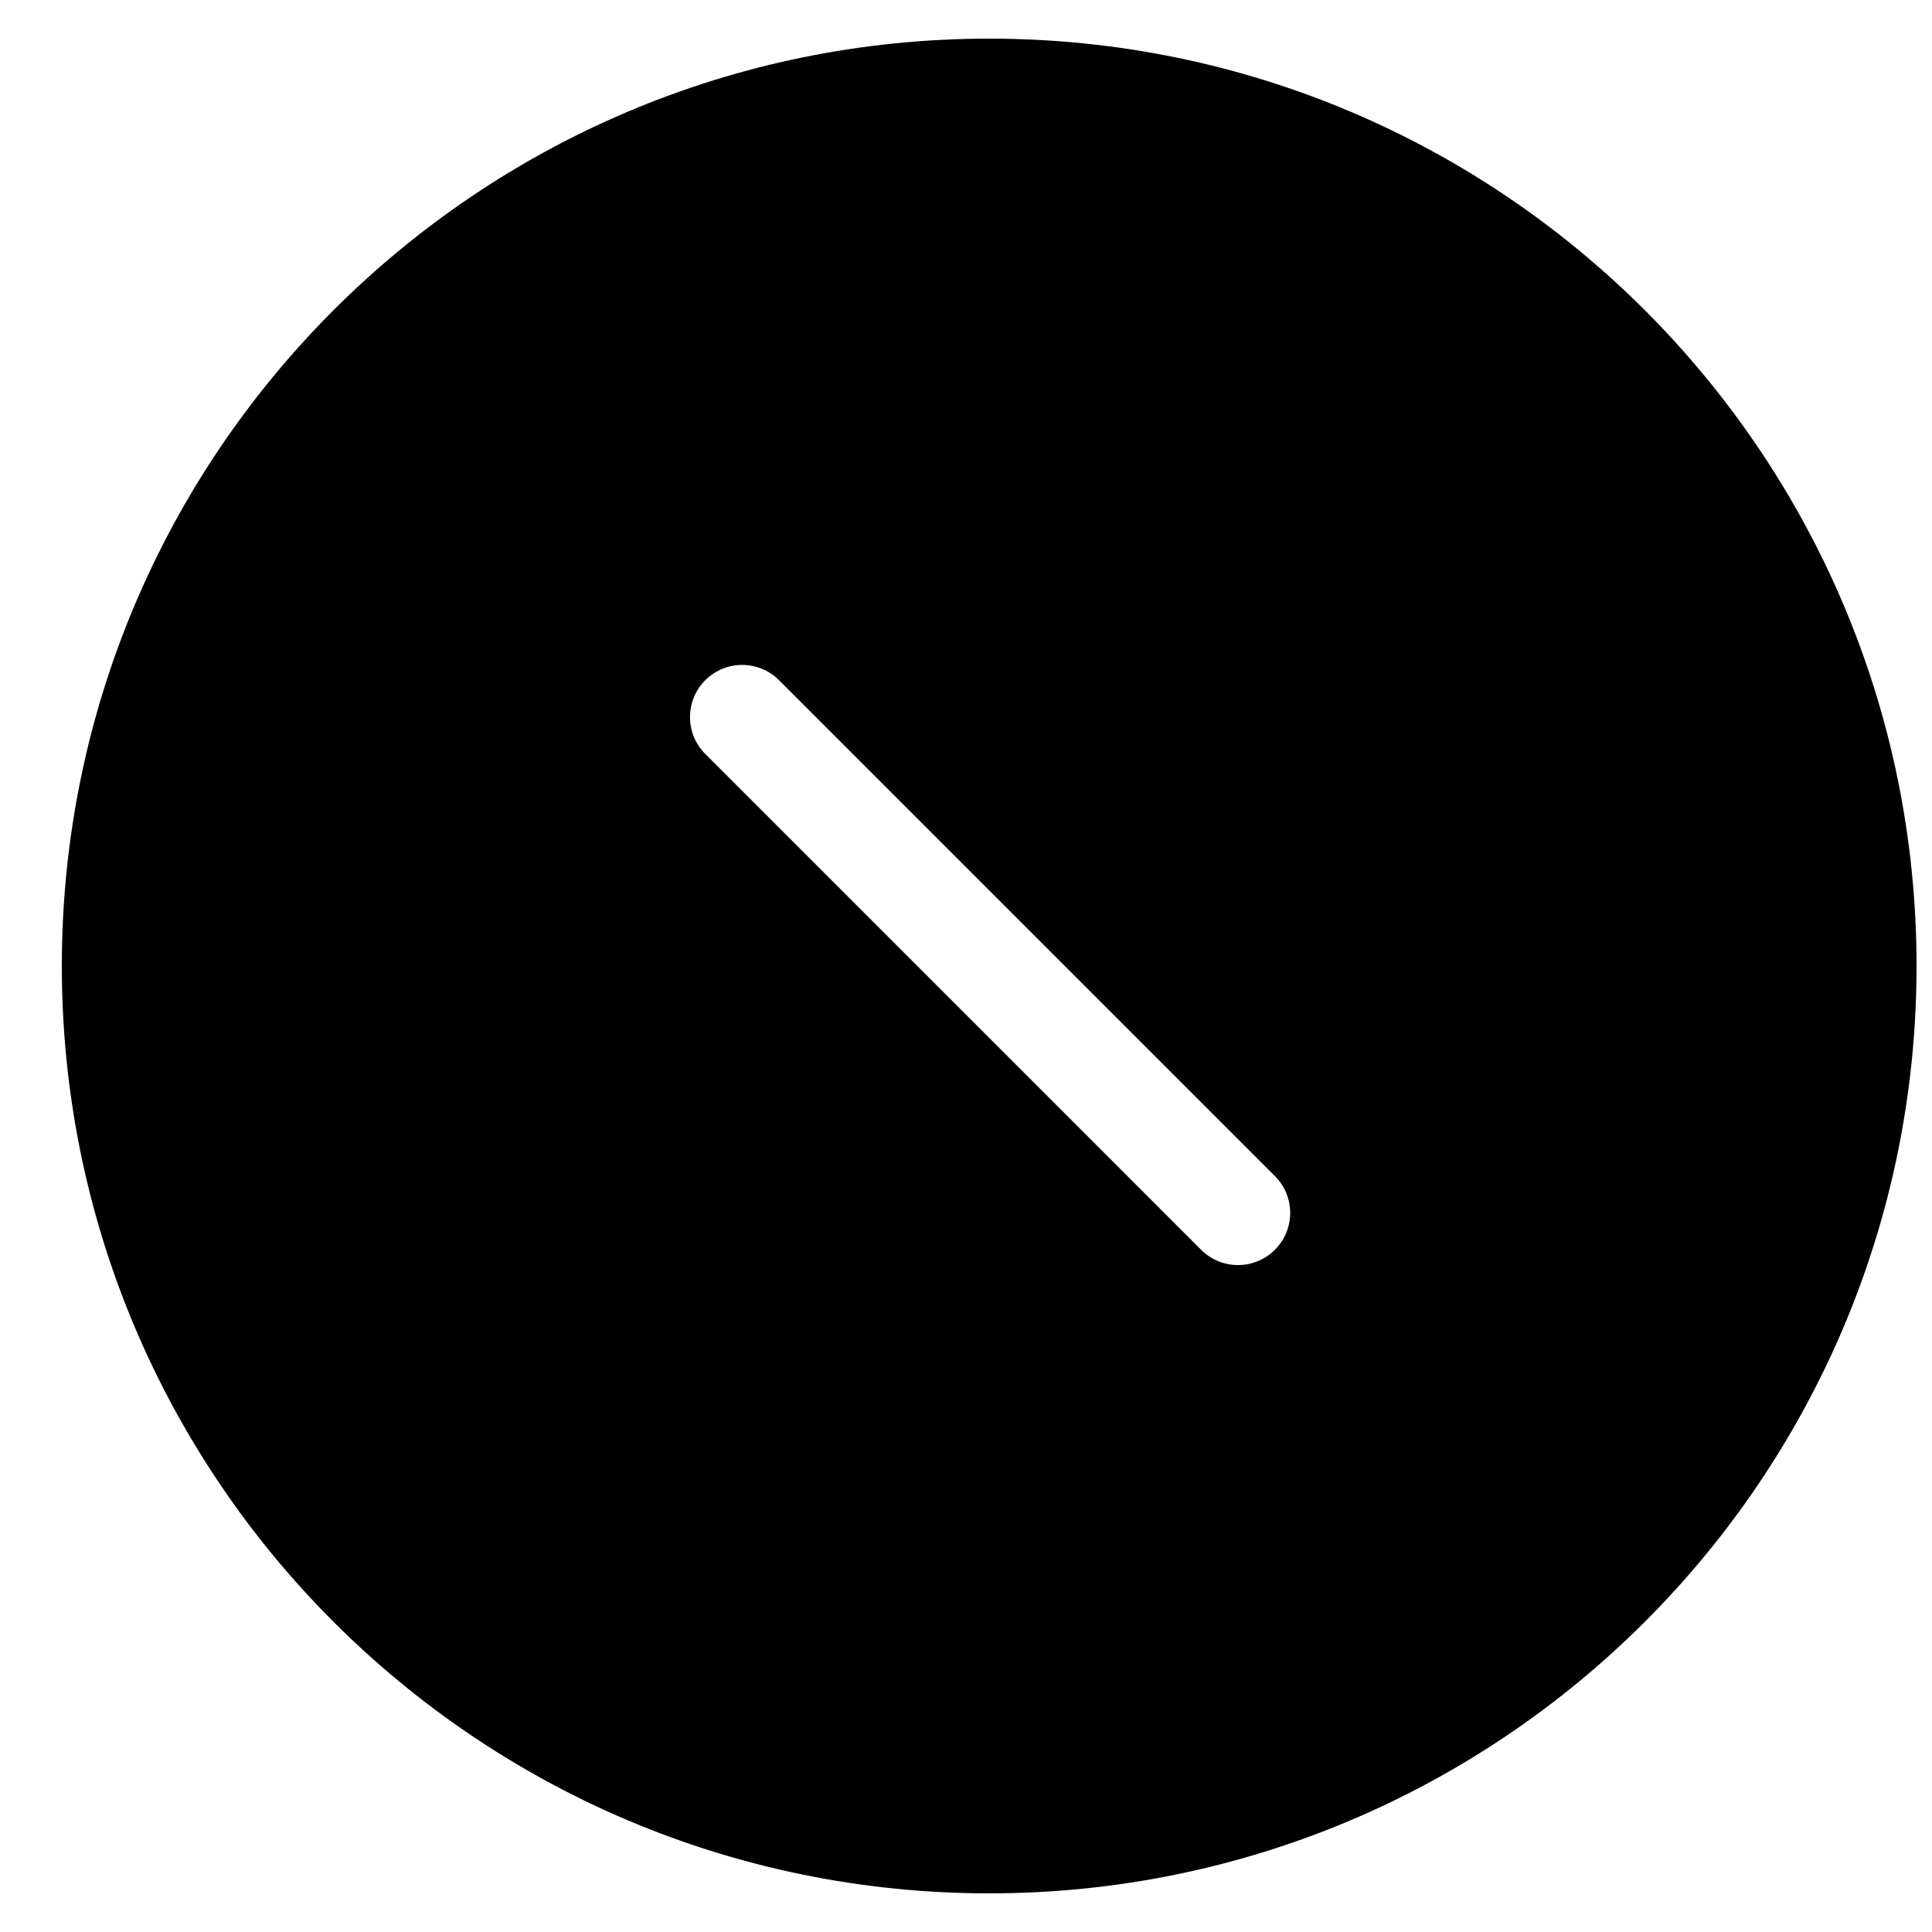
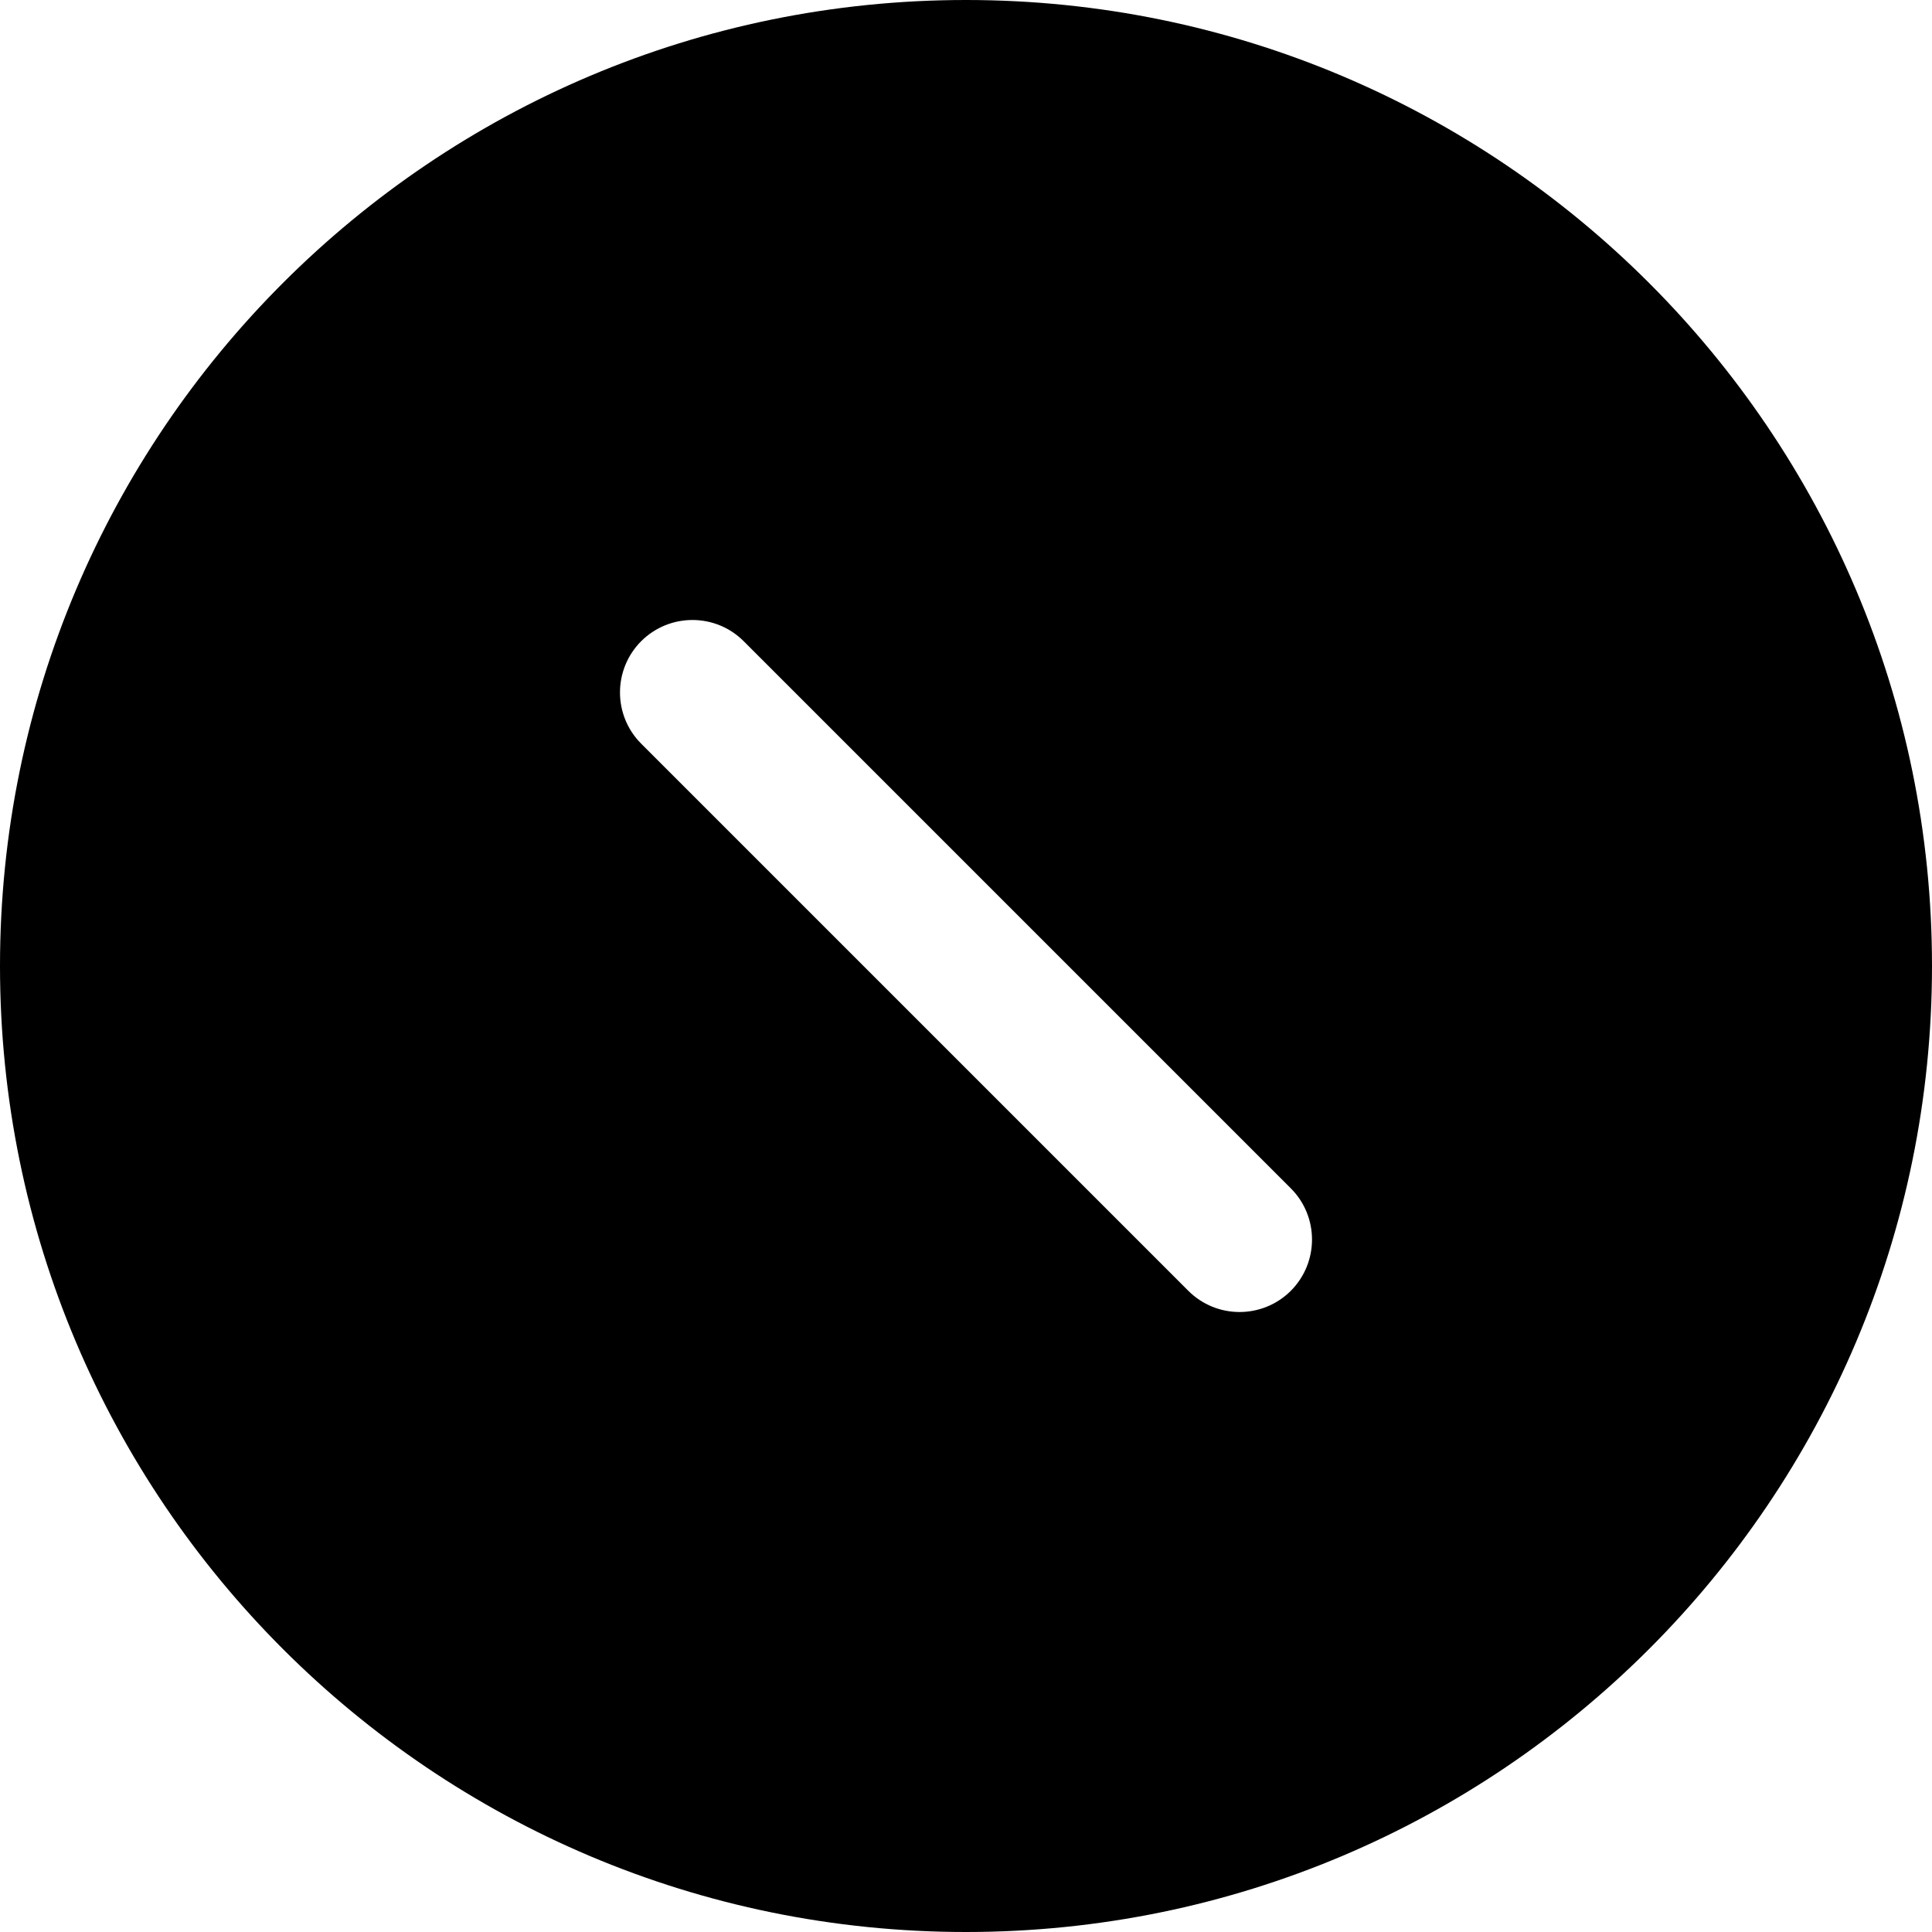
- <svg xmlns="http://www.w3.org/2000/svg" width="25" height="25" viewBox="0 0 25 25">
-   <path fill-rule="evenodd" clip-rule="evenodd" d="M12.8 24.5C19.427 24.5 24.8 19.127 24.8 12.5C24.8 5.873 19.427 0.5 12.8 0.5C6.172 0.5 0.8 5.873 0.8 12.5C0.8 19.127 6.172 24.5 12.8 24.5ZM10.081 8.802C9.817 8.538 9.39 8.538 9.126 8.802C8.863 9.065 8.863 9.493 9.126 9.756L15.542 16.172C15.806 16.436 16.233 16.436 16.497 16.172C16.761 15.909 16.761 15.481 16.497 15.218L10.081 8.802Z" />
+ <svg xmlns="http://www.w3.org/2000/svg" width="24" height="24" viewBox="0 0 24 24">
+   <path fill-rule="evenodd" clip-rule="evenodd" d="M12 24C18.627 24 24 18.627 24 12C24 5.373 18.627 0 12 0C5.373 0 0 5.373 0 12C0 18.627 5.373 24 12 24ZM9.238 7.965C8.887 7.614 8.317 7.614 7.965 7.965C7.614 8.317 7.614 8.887 7.965 9.238L14.762 16.035C15.113 16.386 15.683 16.386 16.035 16.035C16.386 15.683 16.386 15.113 16.035 14.762L9.238 7.965Z" />
</svg>
